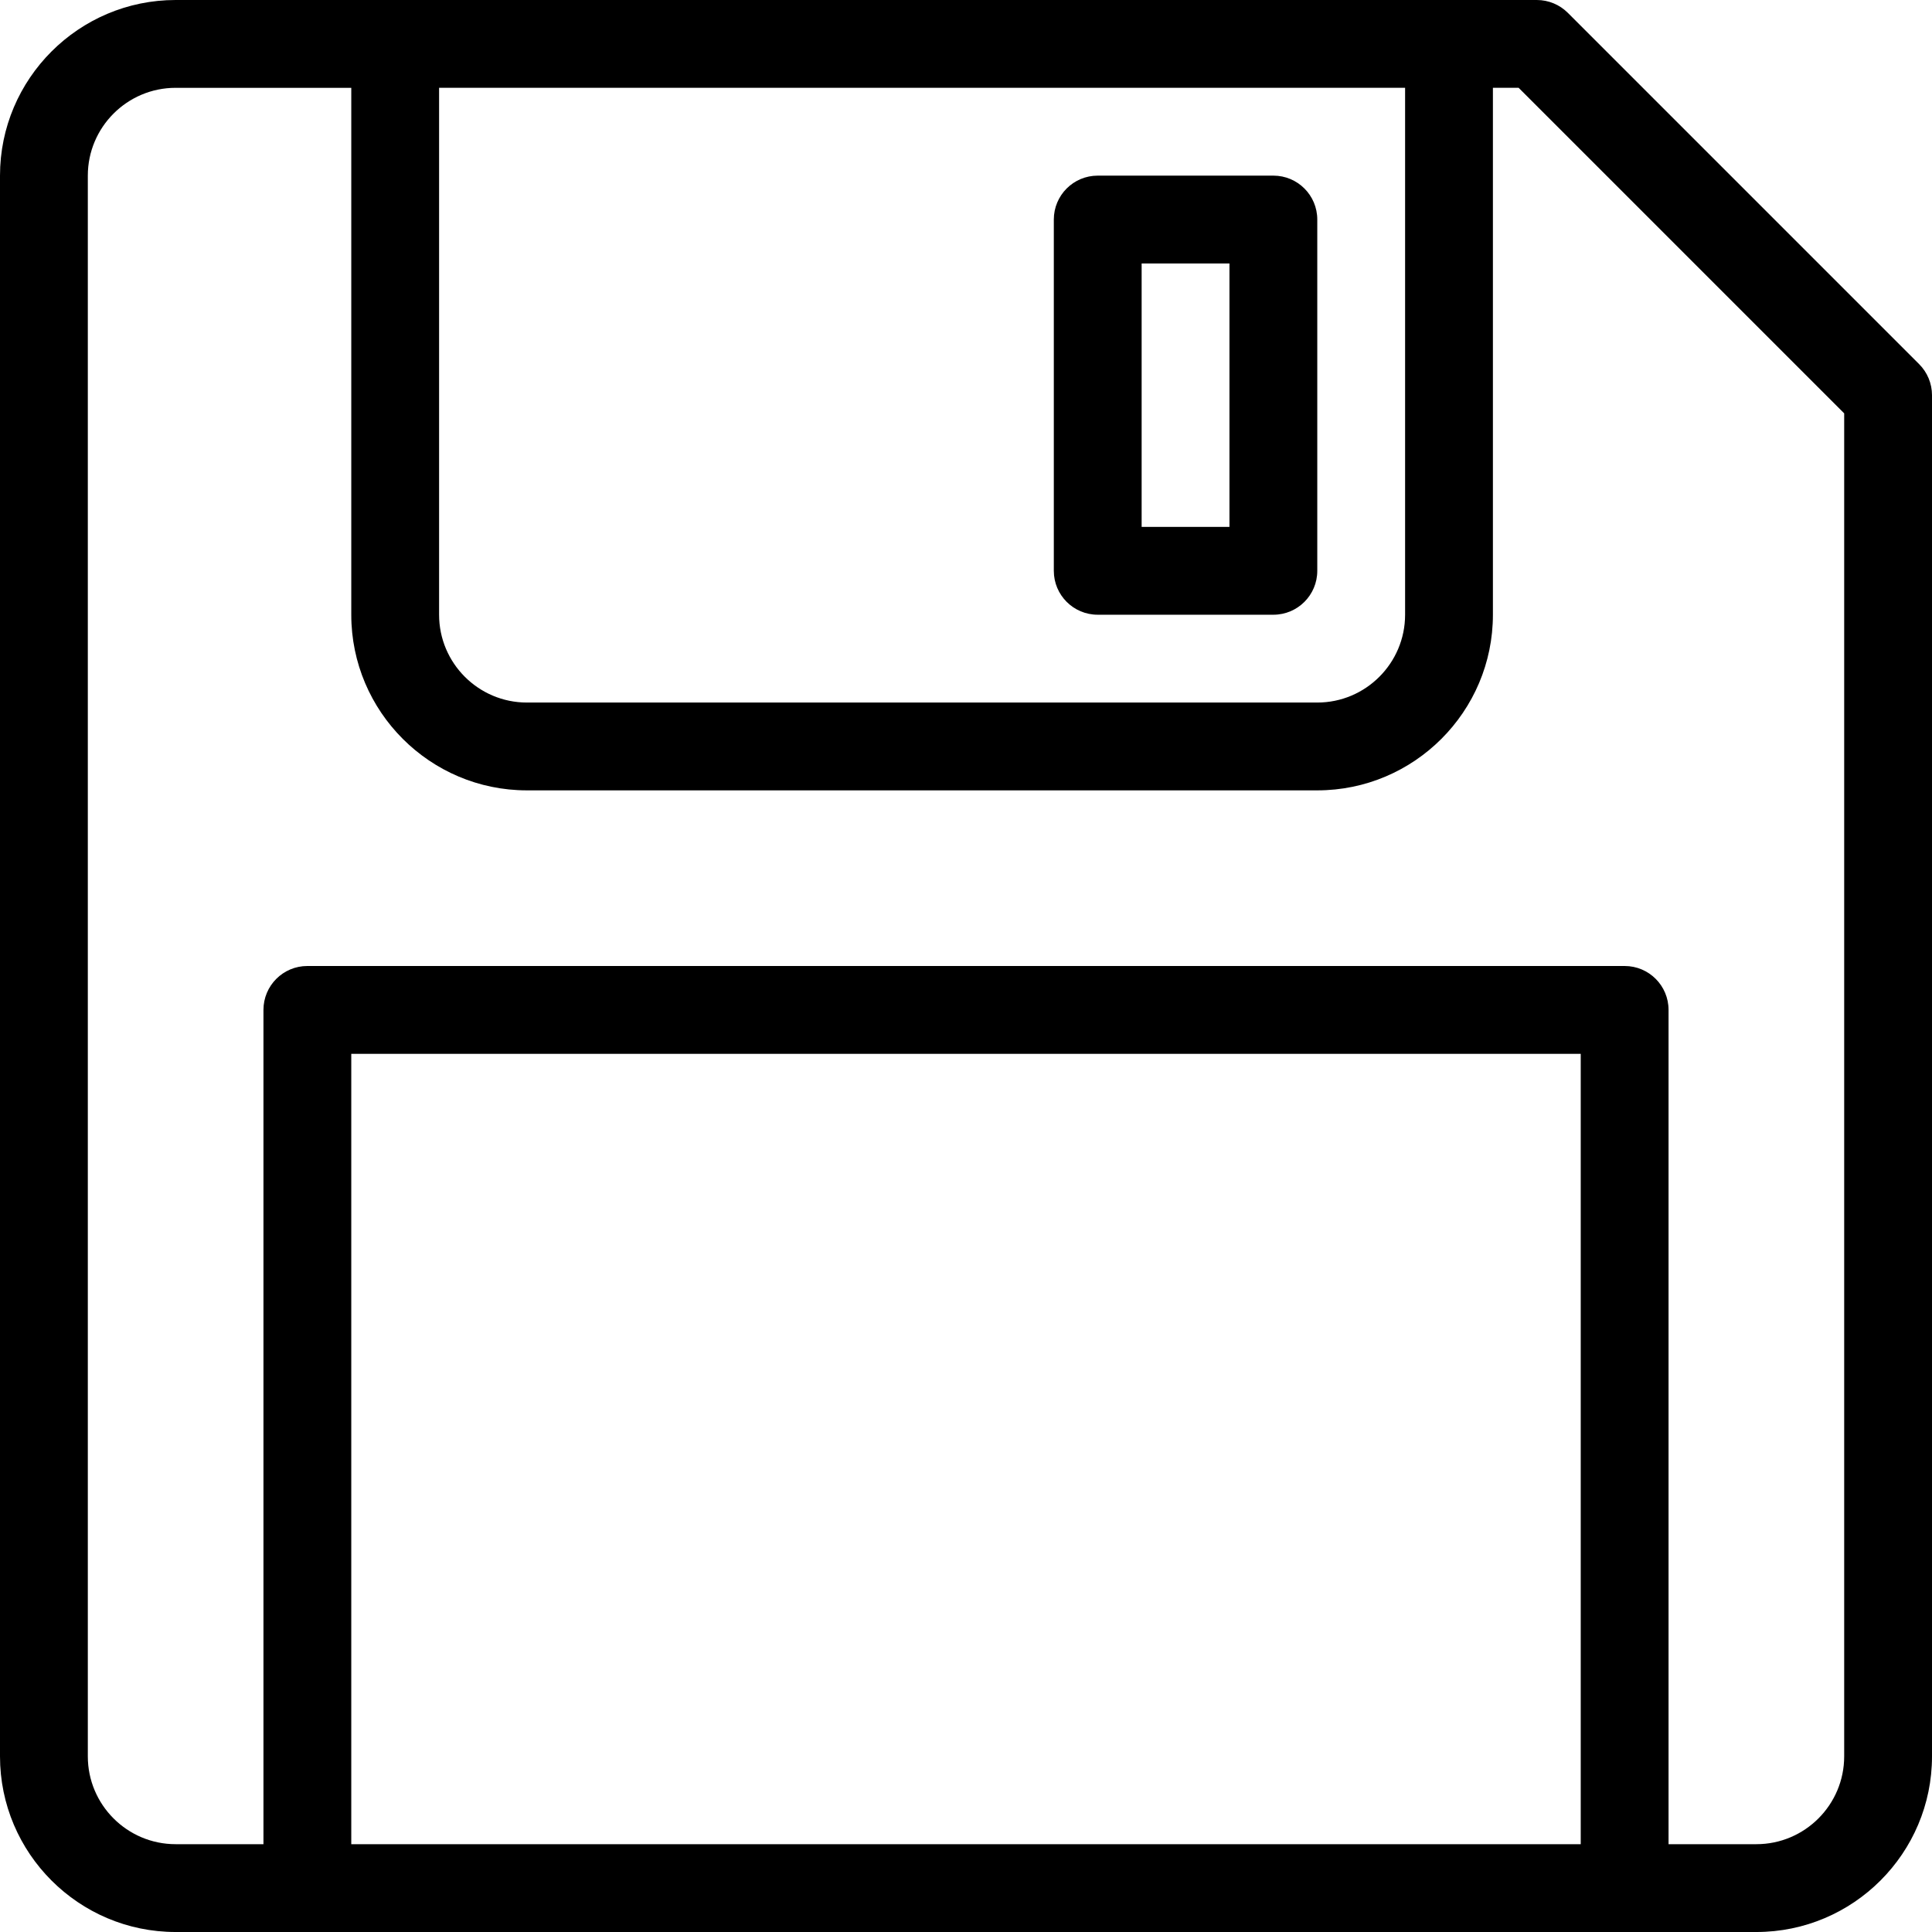
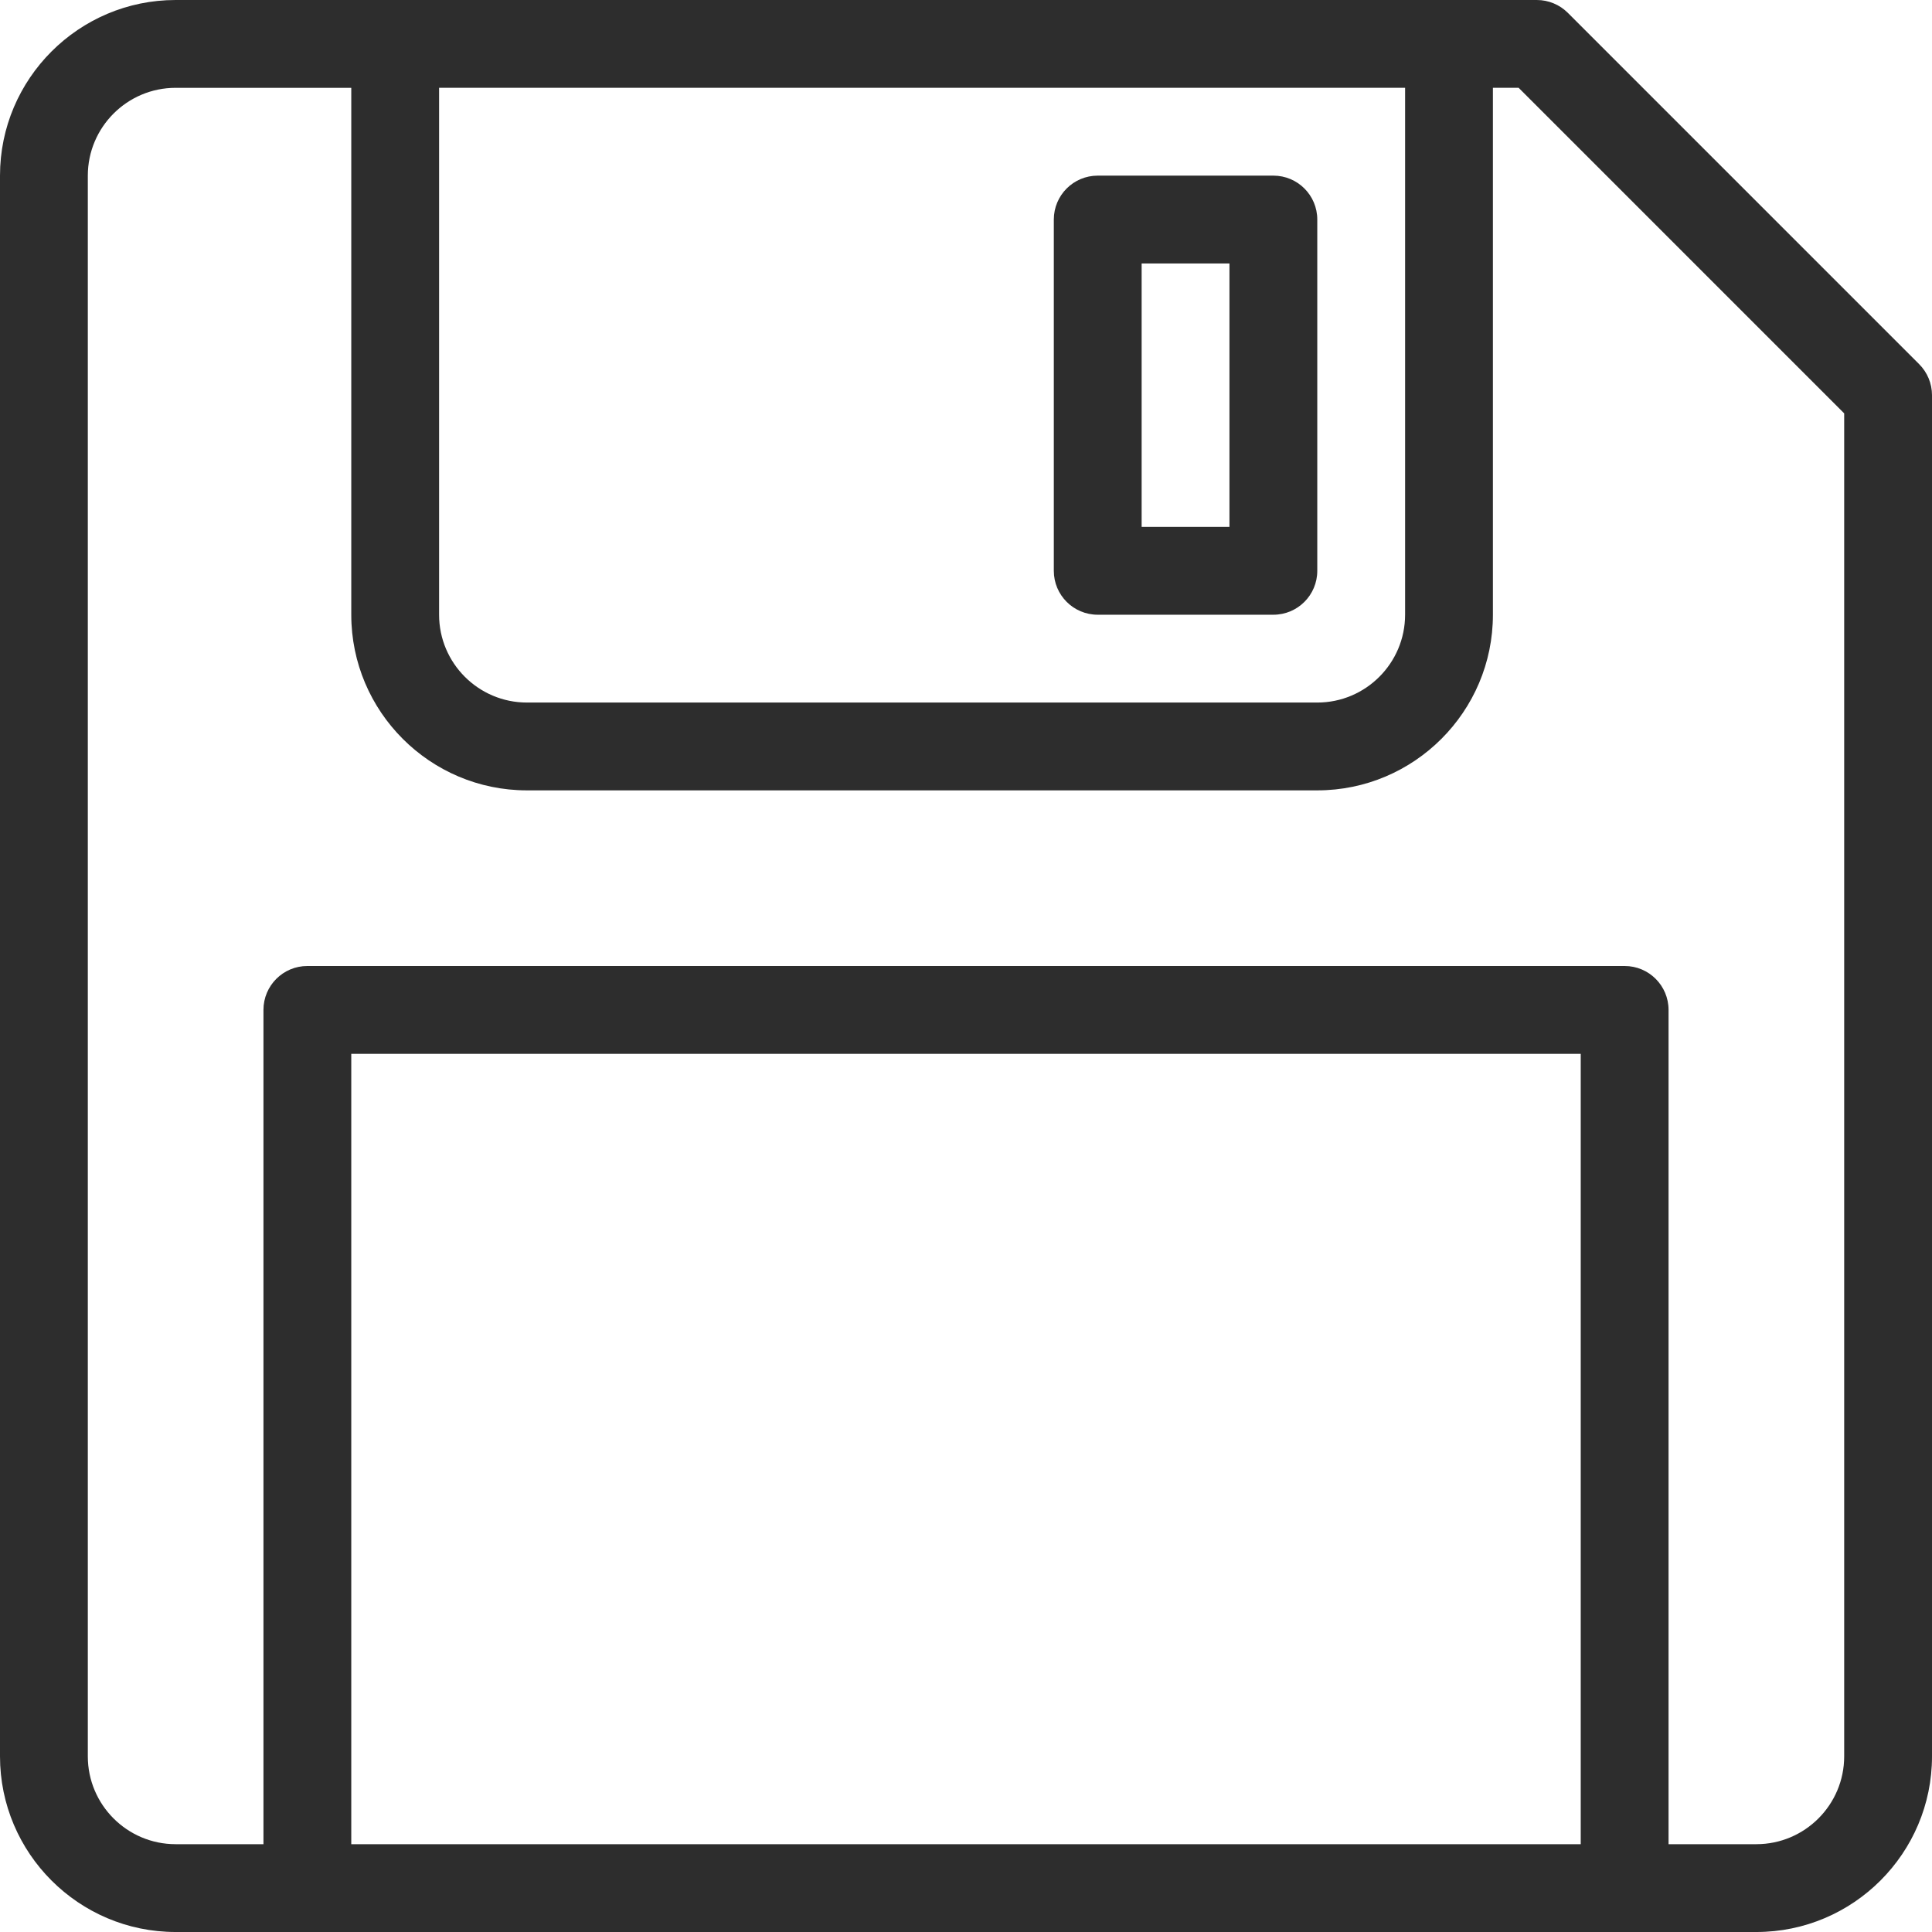
- <svg xmlns="http://www.w3.org/2000/svg" version="1.1" id="Layer_1" x="0px" y="0px" viewBox="0 0 469.333 469.333" style="enable-background:new 0 0 469.333 469.333;" xml:space="preserve">
+ <svg xmlns="http://www.w3.org/2000/svg" version="1.1" id="Layer_1" x="0px" y="0px" viewBox="0 0 469.333 469.333" style="enable-background:new 0 0 469.333 469.333;" fill="#2d2d2d" xml:space="preserve">
  <g>
    <g>
      <g>
        <path d="M466.208,88.458L380.875,3.125c-2-2-4.708-3.125-7.542-3.125H42.667C19.146,0,0,19.135,0,42.667v384     c0,23.531,19.146,42.667,42.667,42.667h384c23.521,0,42.667-19.135,42.667-42.667V96     C469.333,93.167,468.208,90.458,466.208,88.458z M106.667,21.333h234.667v128c0,11.76-9.563,21.333-21.333,21.333H128     c-11.771,0-21.333-9.573-21.333-21.333V21.333z M384,448H85.333V256H384V448z M448,426.667c0,11.76-9.563,21.333-21.333,21.333     h-21.333V245.333c0-5.896-4.771-10.667-10.667-10.667h-320c-5.896,0-10.667,4.771-10.667,10.667V448H42.667     c-11.771,0-21.333-9.573-21.333-21.333v-384c0-11.76,9.563-21.333,21.333-21.333h42.667v128C85.333,172.865,104.479,192,128,192     h192c23.521,0,42.667-19.135,42.667-42.667v-128h6.25L448,100.417V426.667z" />
        <path d="M266.667,149.333h42.667c5.896,0,10.667-4.771,10.667-10.667V53.333c0-5.896-4.771-10.667-10.667-10.667h-42.667     c-5.896,0-10.667,4.771-10.667,10.667v85.333C256,144.562,260.771,149.333,266.667,149.333z M277.333,64h21.333v64h-21.333V64z" />
      </g>
    </g>
  </g>
  <g>
</g>
  <g>
</g>
  <g>
</g>
  <g>
</g>
  <g>
</g>
  <g>
</g>
  <g>
</g>
  <g>
</g>
  <g>
</g>
  <g>
</g>
  <g>
</g>
  <g>
</g>
  <g>
</g>
  <g>
</g>
  <g>
</g>
</svg>
